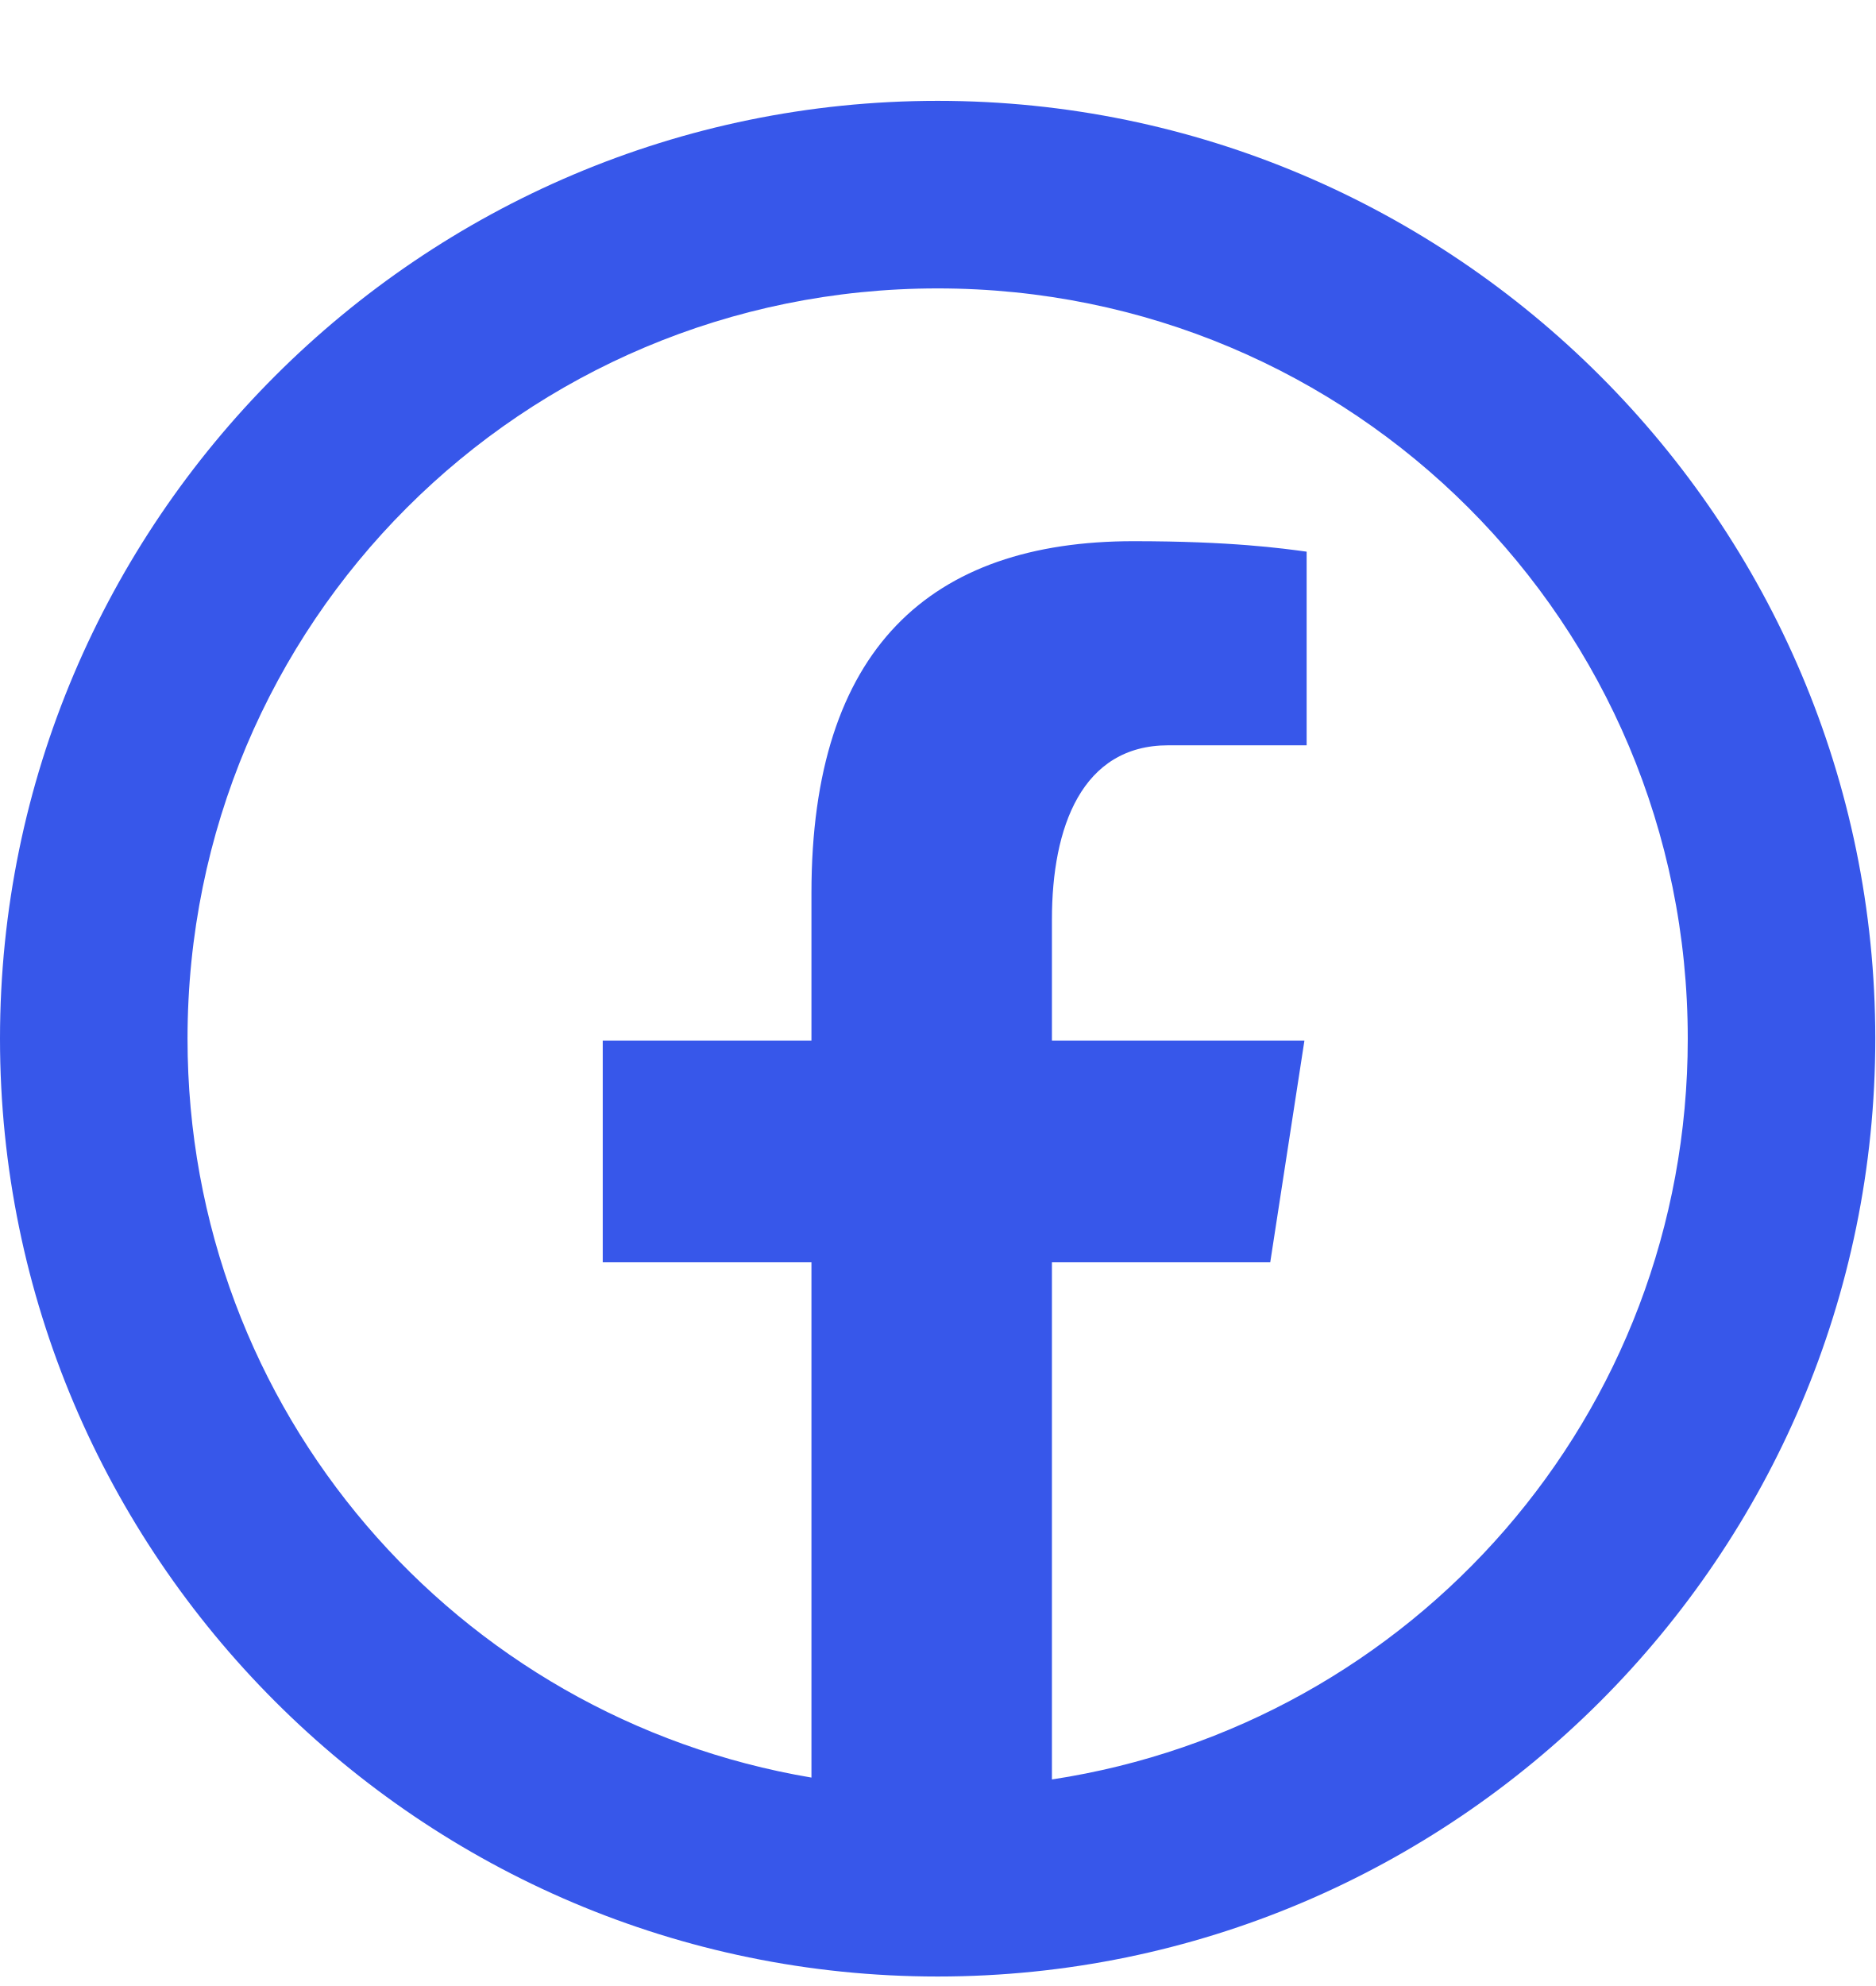
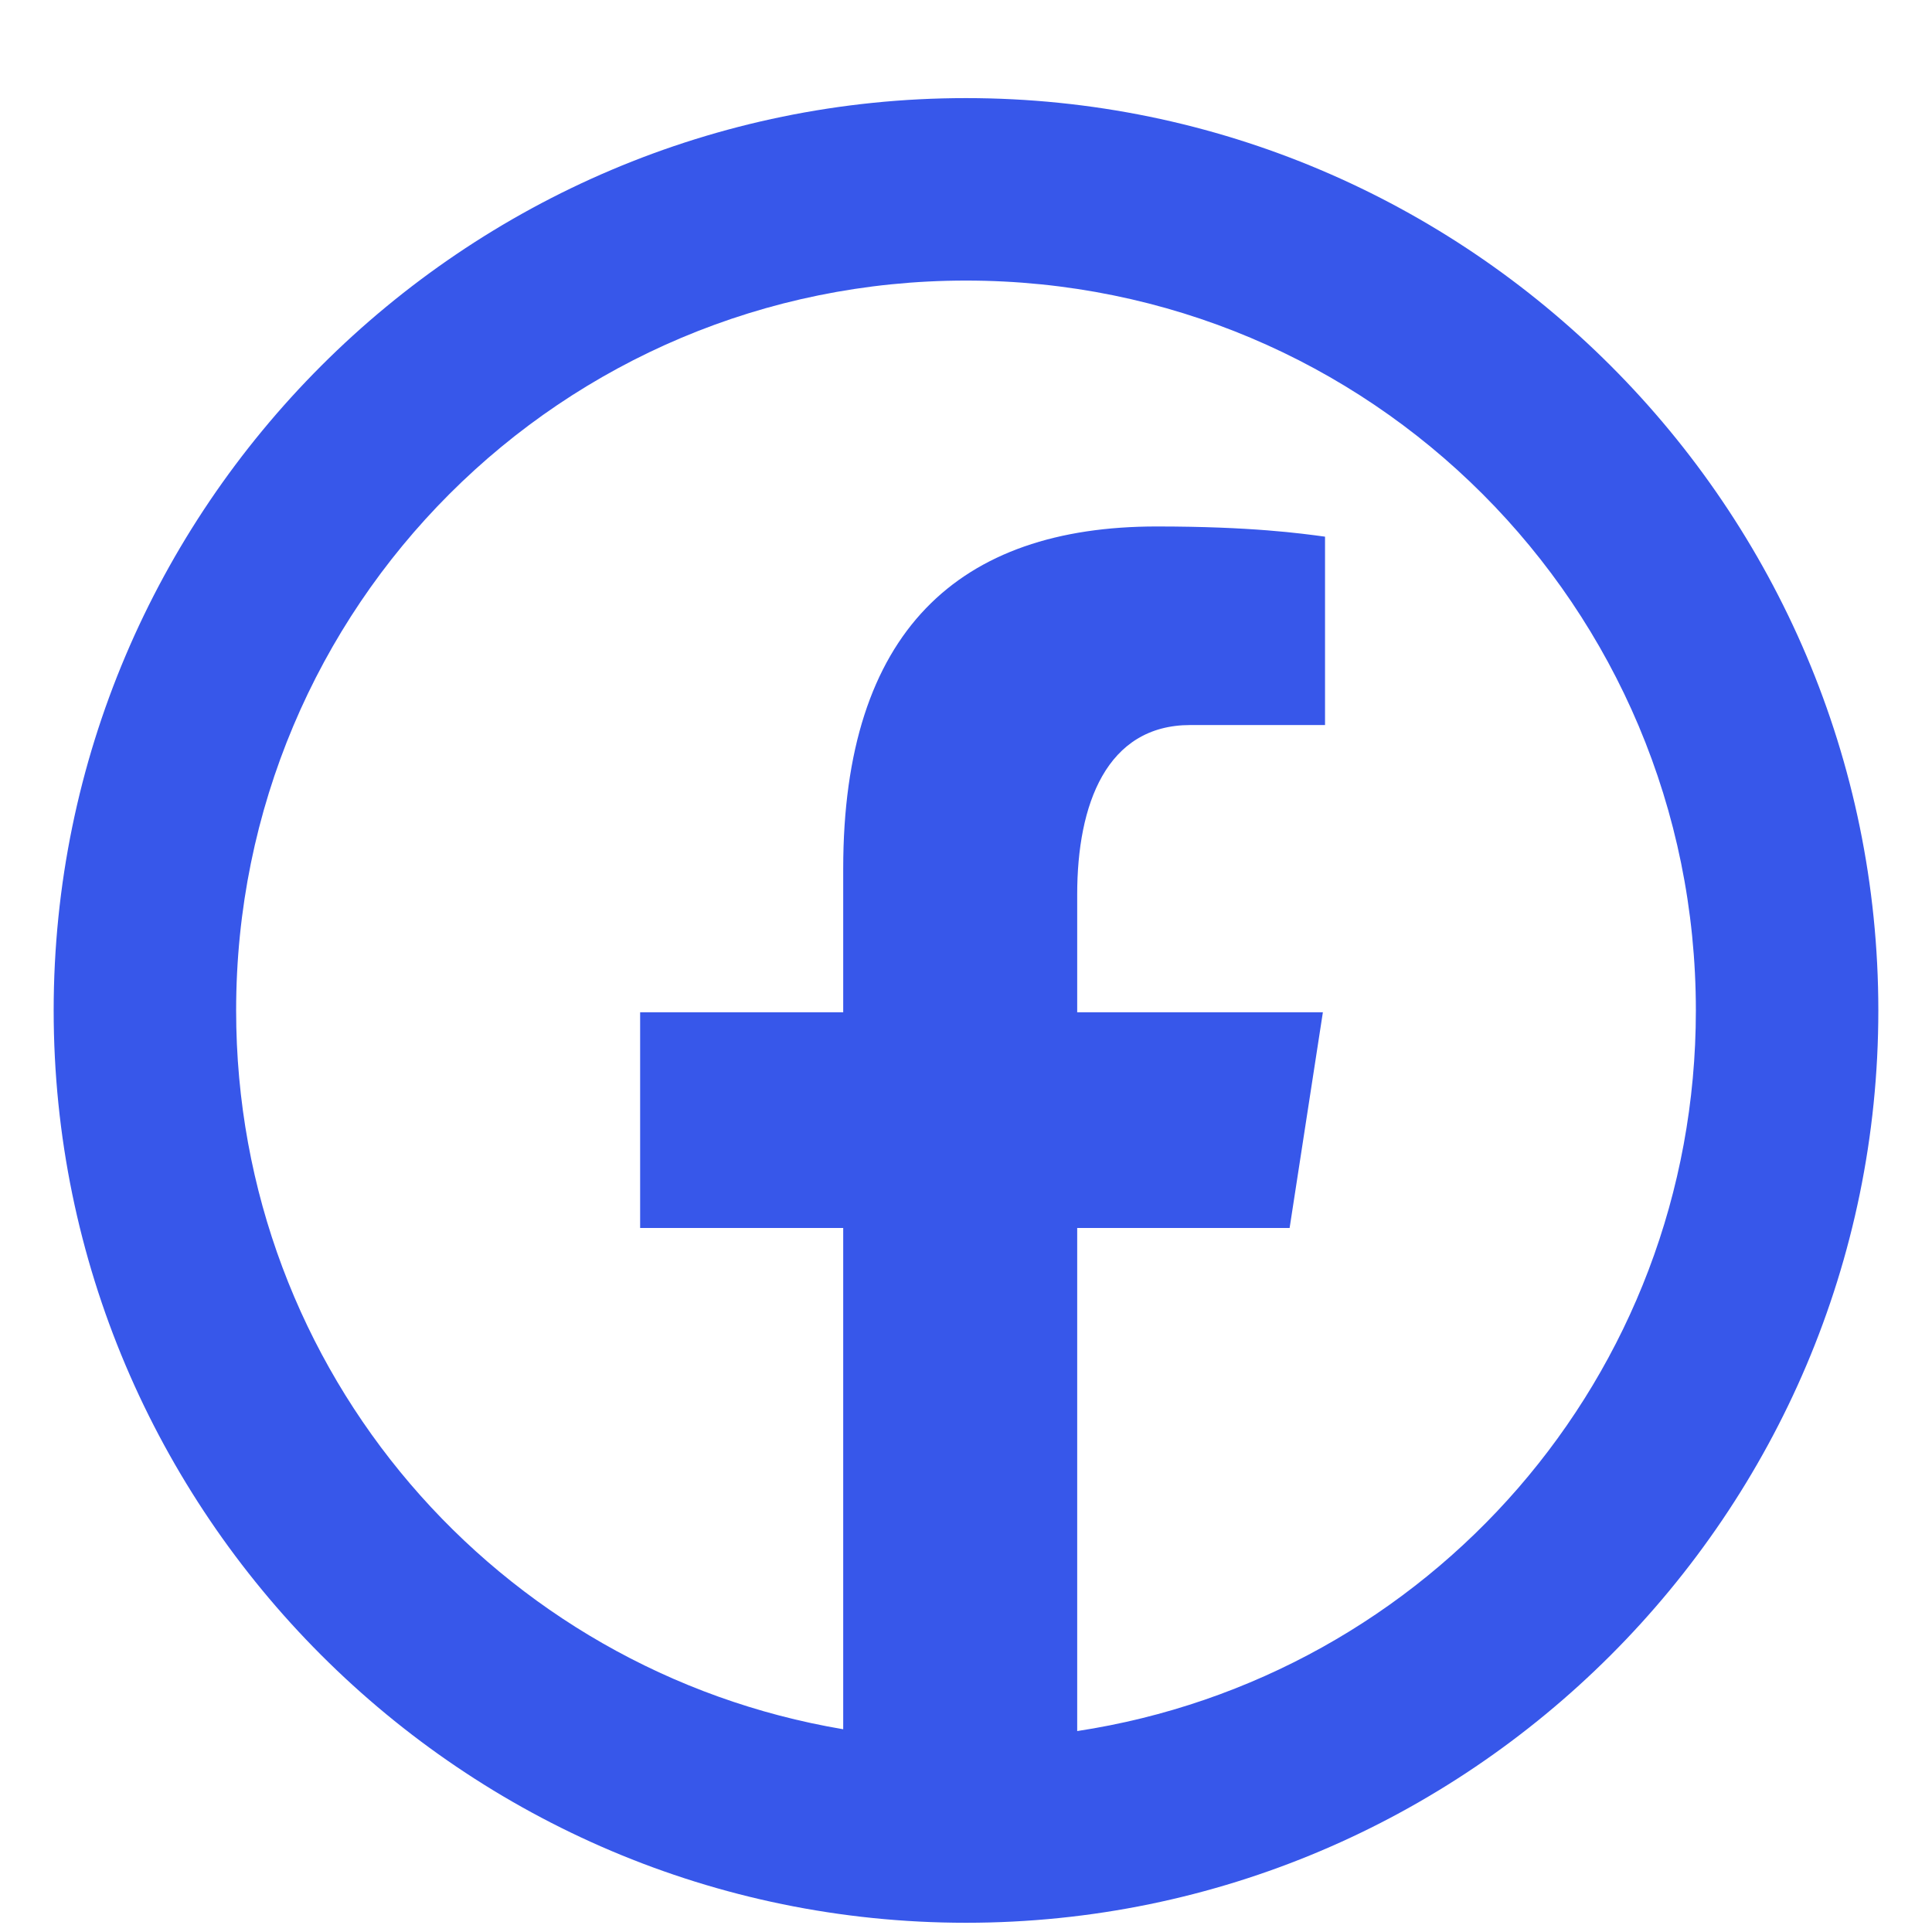
- <svg xmlns="http://www.w3.org/2000/svg" width="17" height="18" viewBox="0 0 17 18" fill="none">
+ <svg xmlns="http://www.w3.org/2000/svg" width="17" height="17" viewBox="0 0 17 18" fill="none">
  <path d="M8.5 0.914C3.816 0.914 0 4.73 0 9.414C0 14.099 3.816 17.914 8.5 17.914C13.184 17.914 17 14.099 17 9.414C17 4.73 13.184 0.914 8.5 0.914ZM8.5 2.614C12.266 2.614 15.3 5.649 15.3 9.414C15.3 12.827 12.806 15.63 9.536 16.128V11.441H11.515L11.825 9.431H9.536V8.332C9.536 7.496 9.808 6.755 10.59 6.755H11.845V5C11.624 4.97 11.158 4.905 10.276 4.905C8.435 4.905 7.356 5.878 7.356 8.093V9.431H5.464V11.441H7.356V16.111C4.14 15.569 1.7 12.789 1.7 9.414C1.7 5.649 4.734 2.614 8.5 2.614Z" fill="#3757EA" />
</svg>
